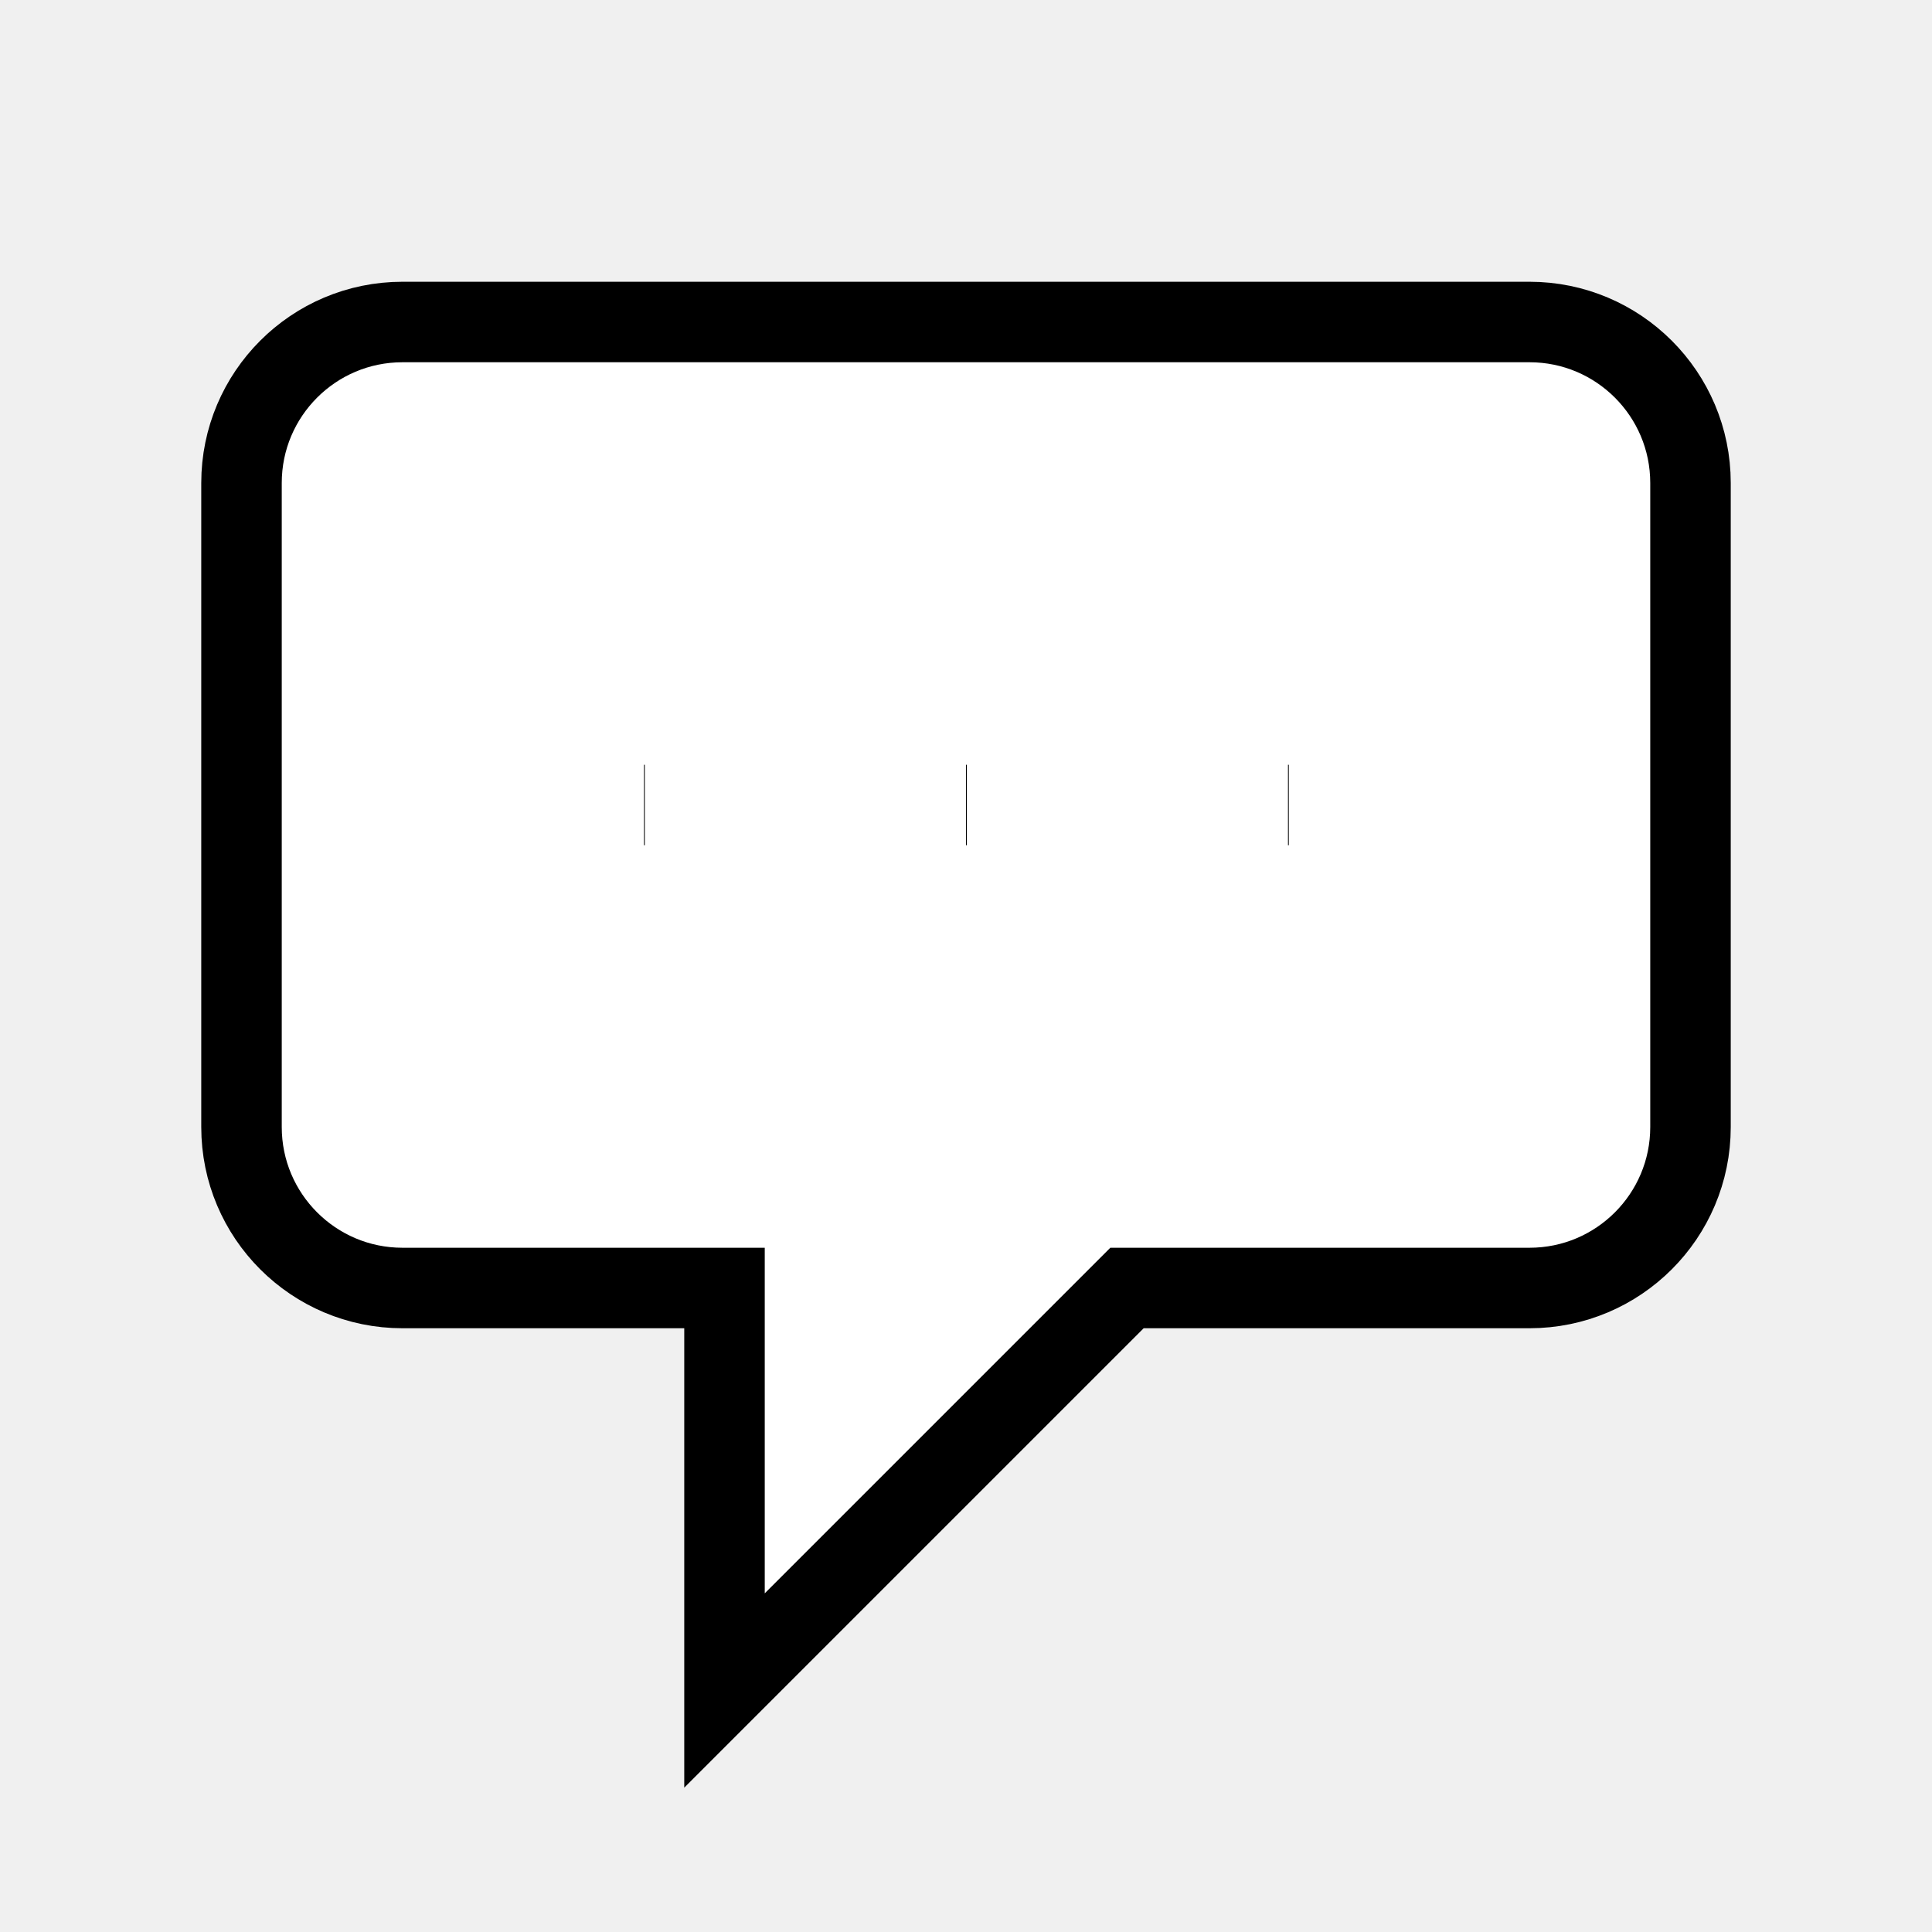
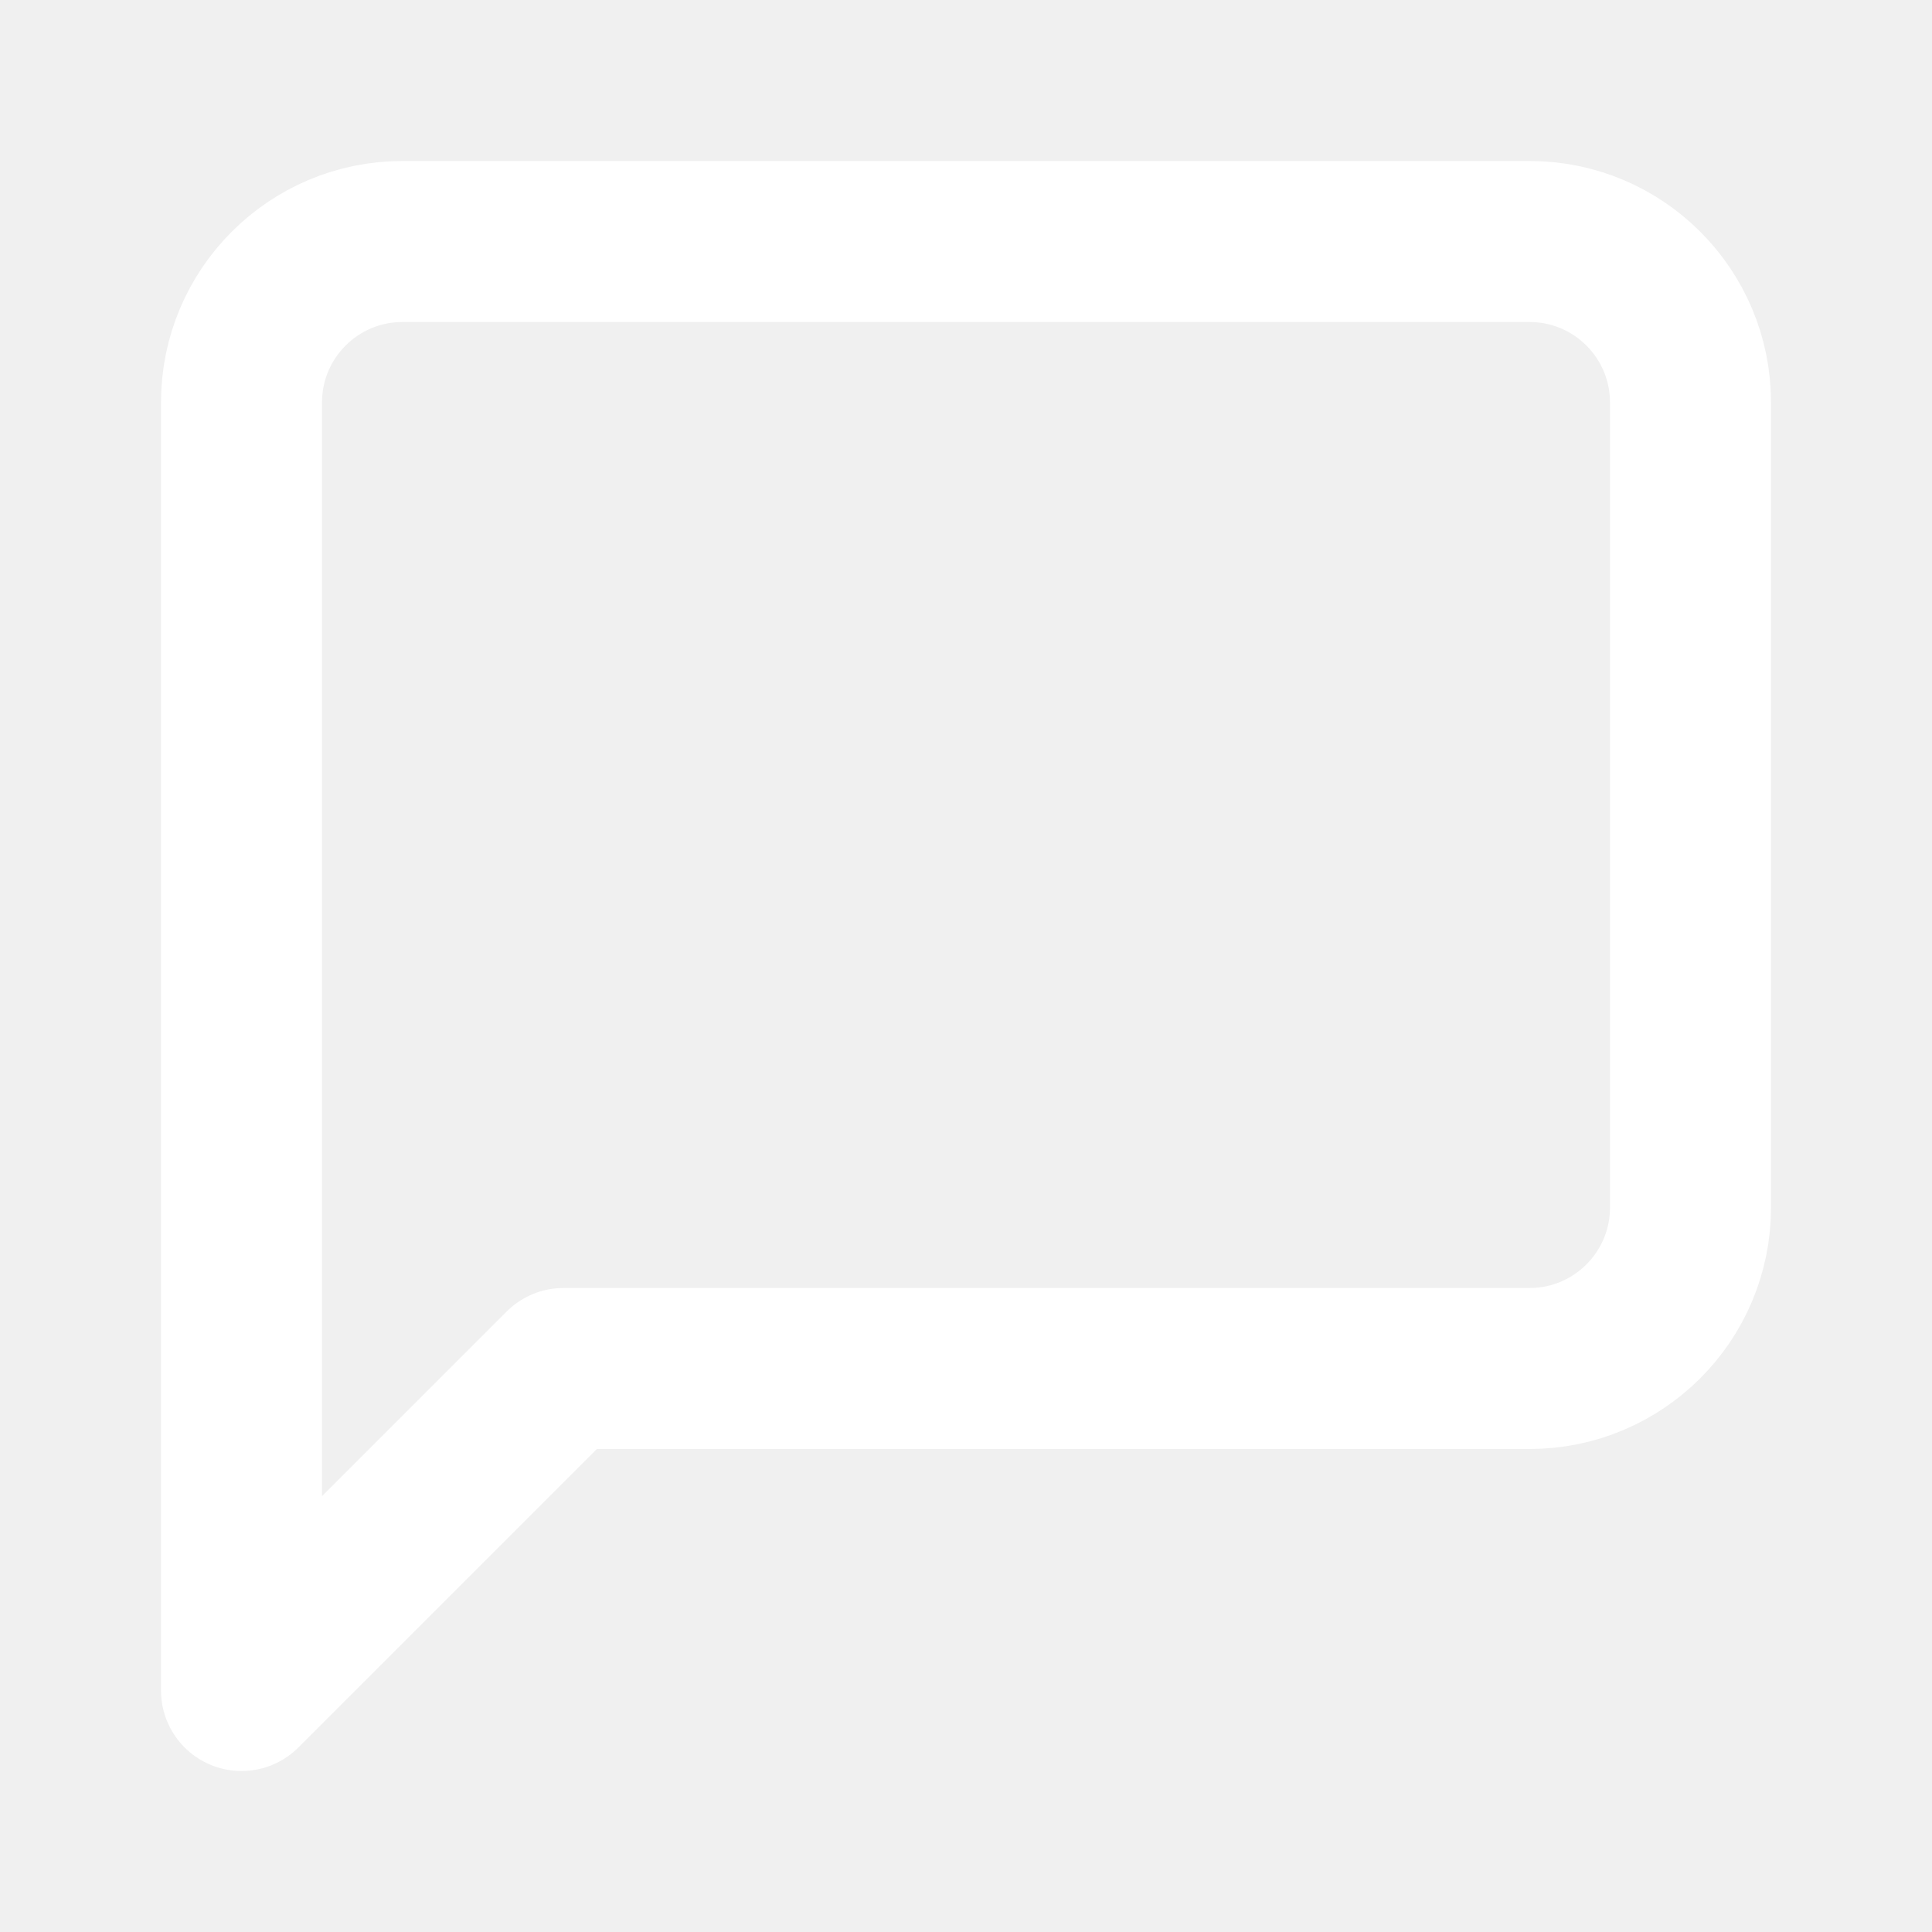
- <svg xmlns="http://www.w3.org/2000/svg" className="h-10 w-10 text-slate-300" viewBox="0 0 24 24" fill="white" stroke="currentColor" strokeWidth="2" strokeLinecap="round" strokeLinejoin="round">
-   <path d="M8 10h.01M12 10h.01M16 10h.01M9 16H5a2 2 0 01-2-2V6a2 2 0 012-2h14a2 2 0 012 2v8a2 2 0 01-2 2h-5l-5 5v-5z" />
+ <svg xmlns="http://www.w3.org/2000/svg" width="24" height="24" viewBox="0 0 24 24" fill="none" stroke="white" stroke-width="2" stroke-linecap="round" stroke-linejoin="round" class="lucide lucide-message-square">
+   <path d="M21 15a2 2 0 0 1-2 2H7l-4 4V5a2 2 0 0 1 2-2h14a2 2 0 0 1 2 2z" />
</svg>
